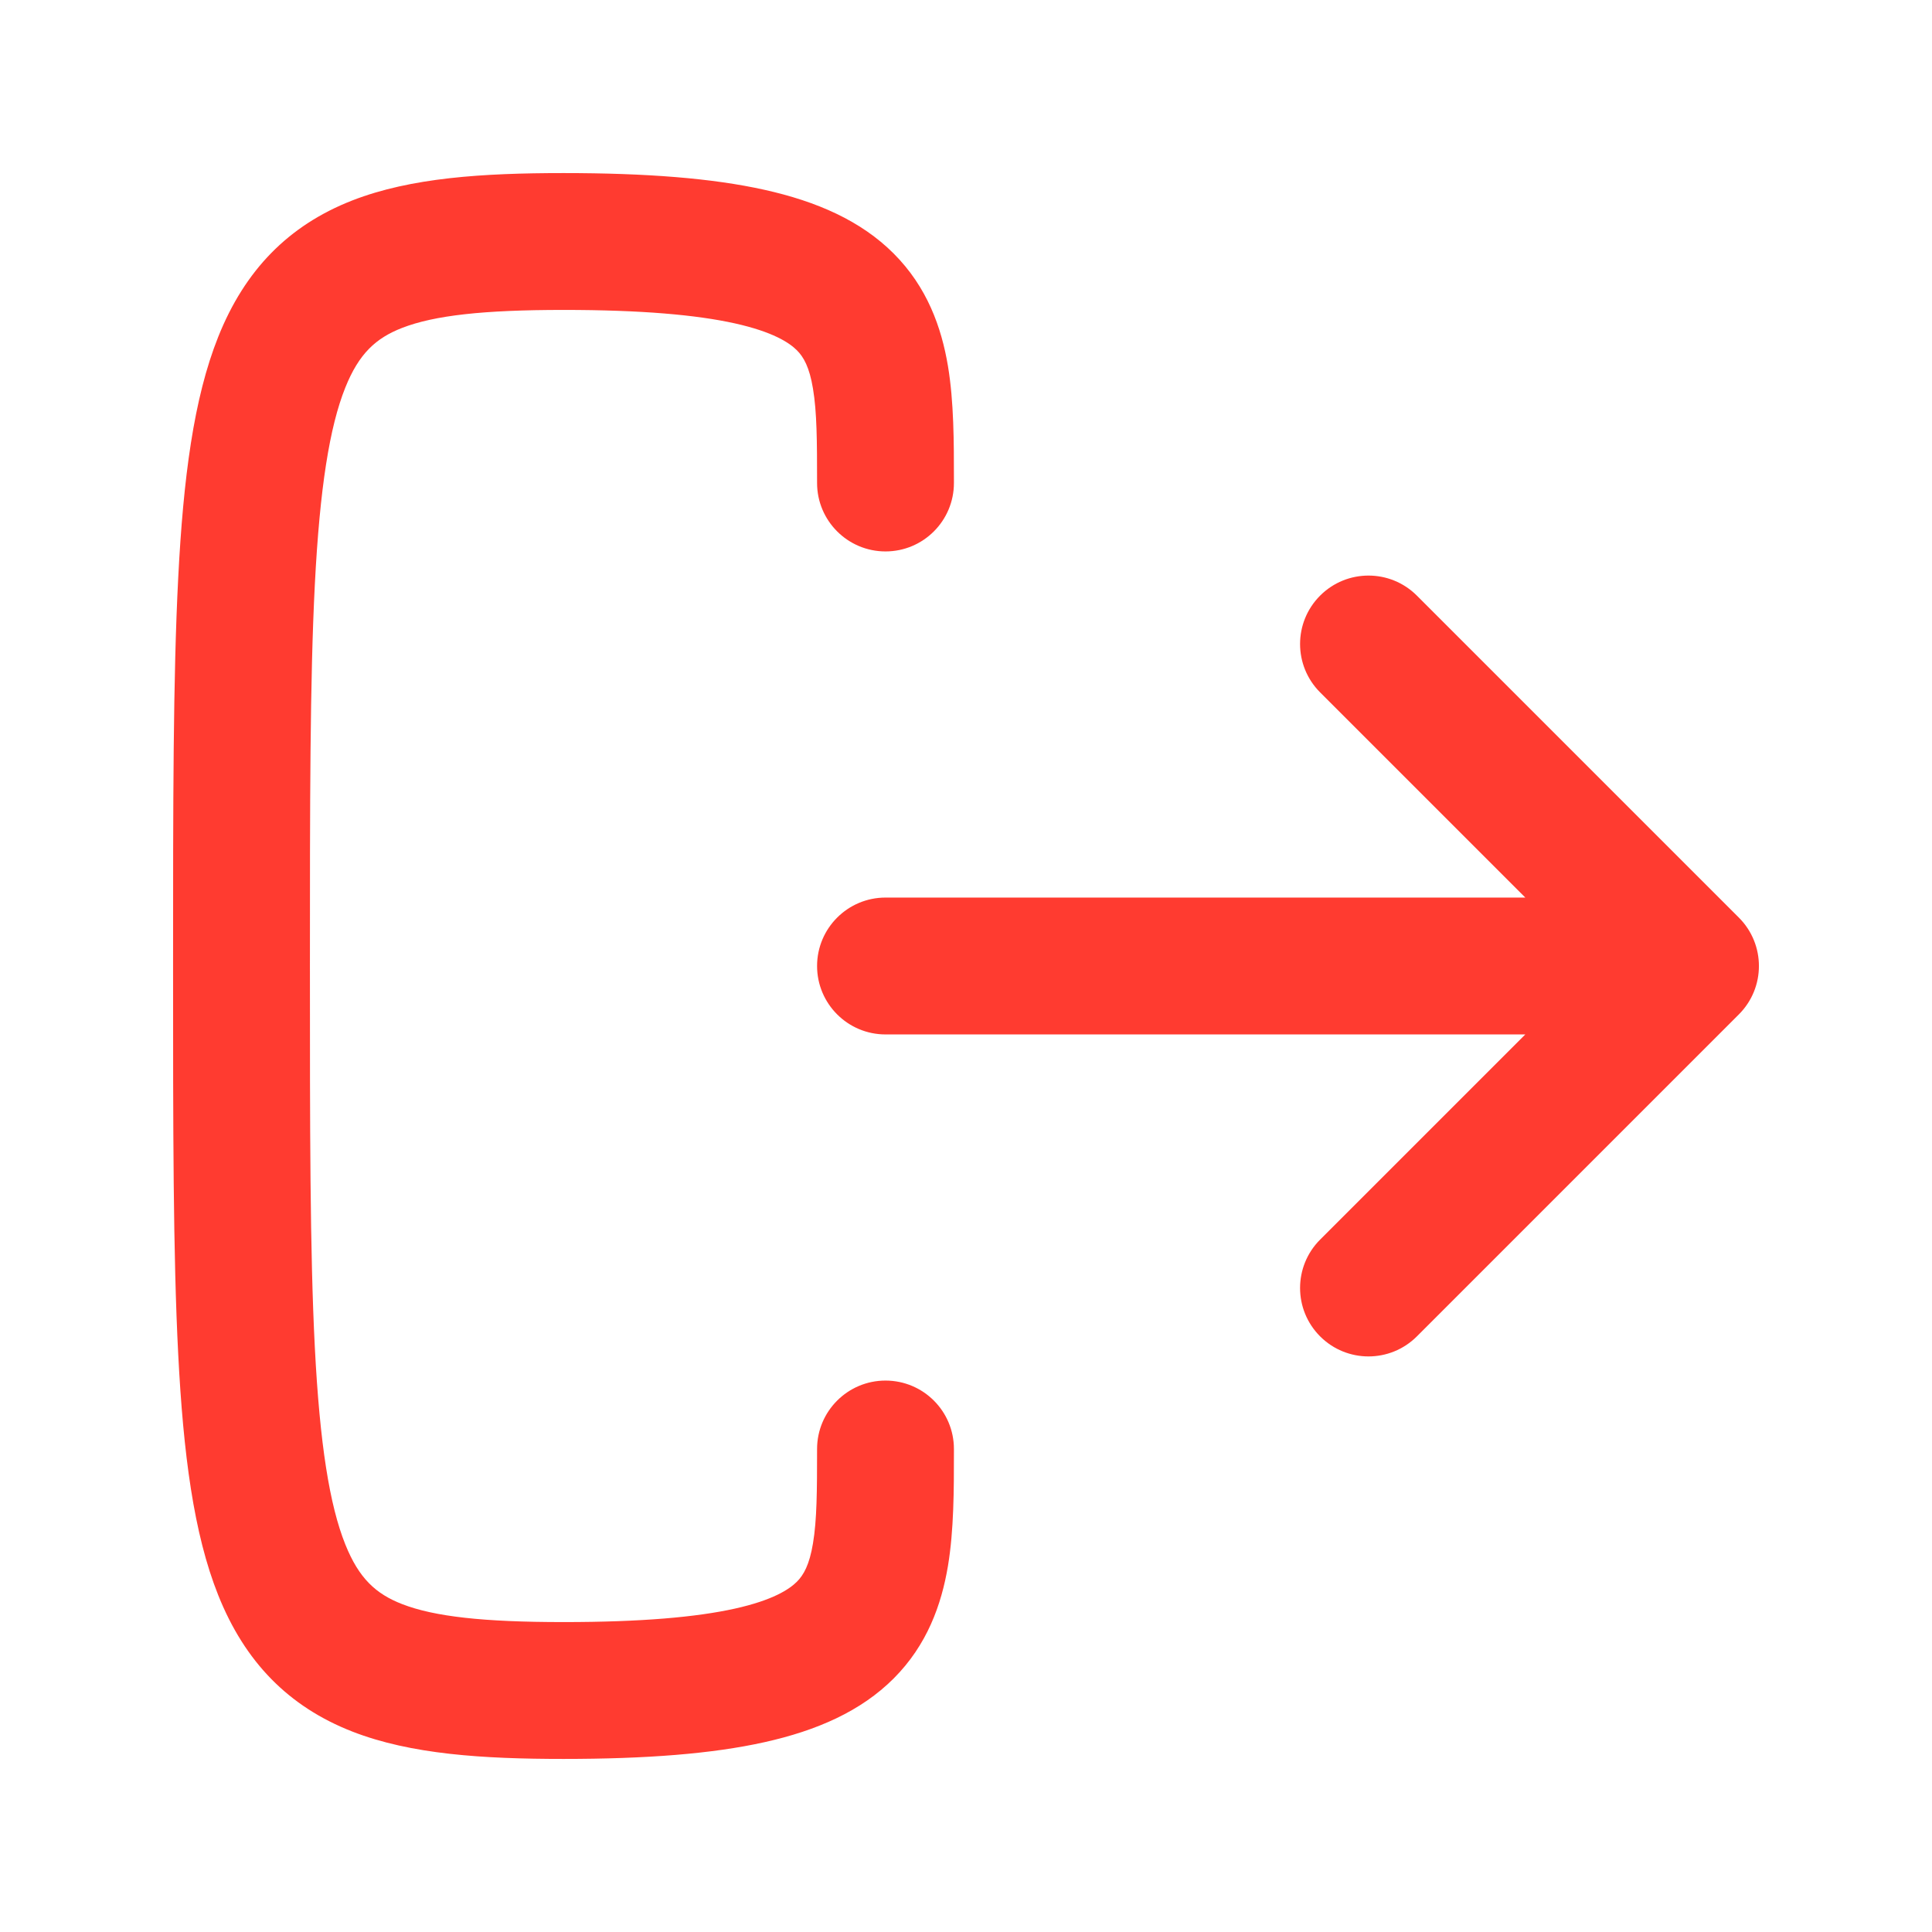
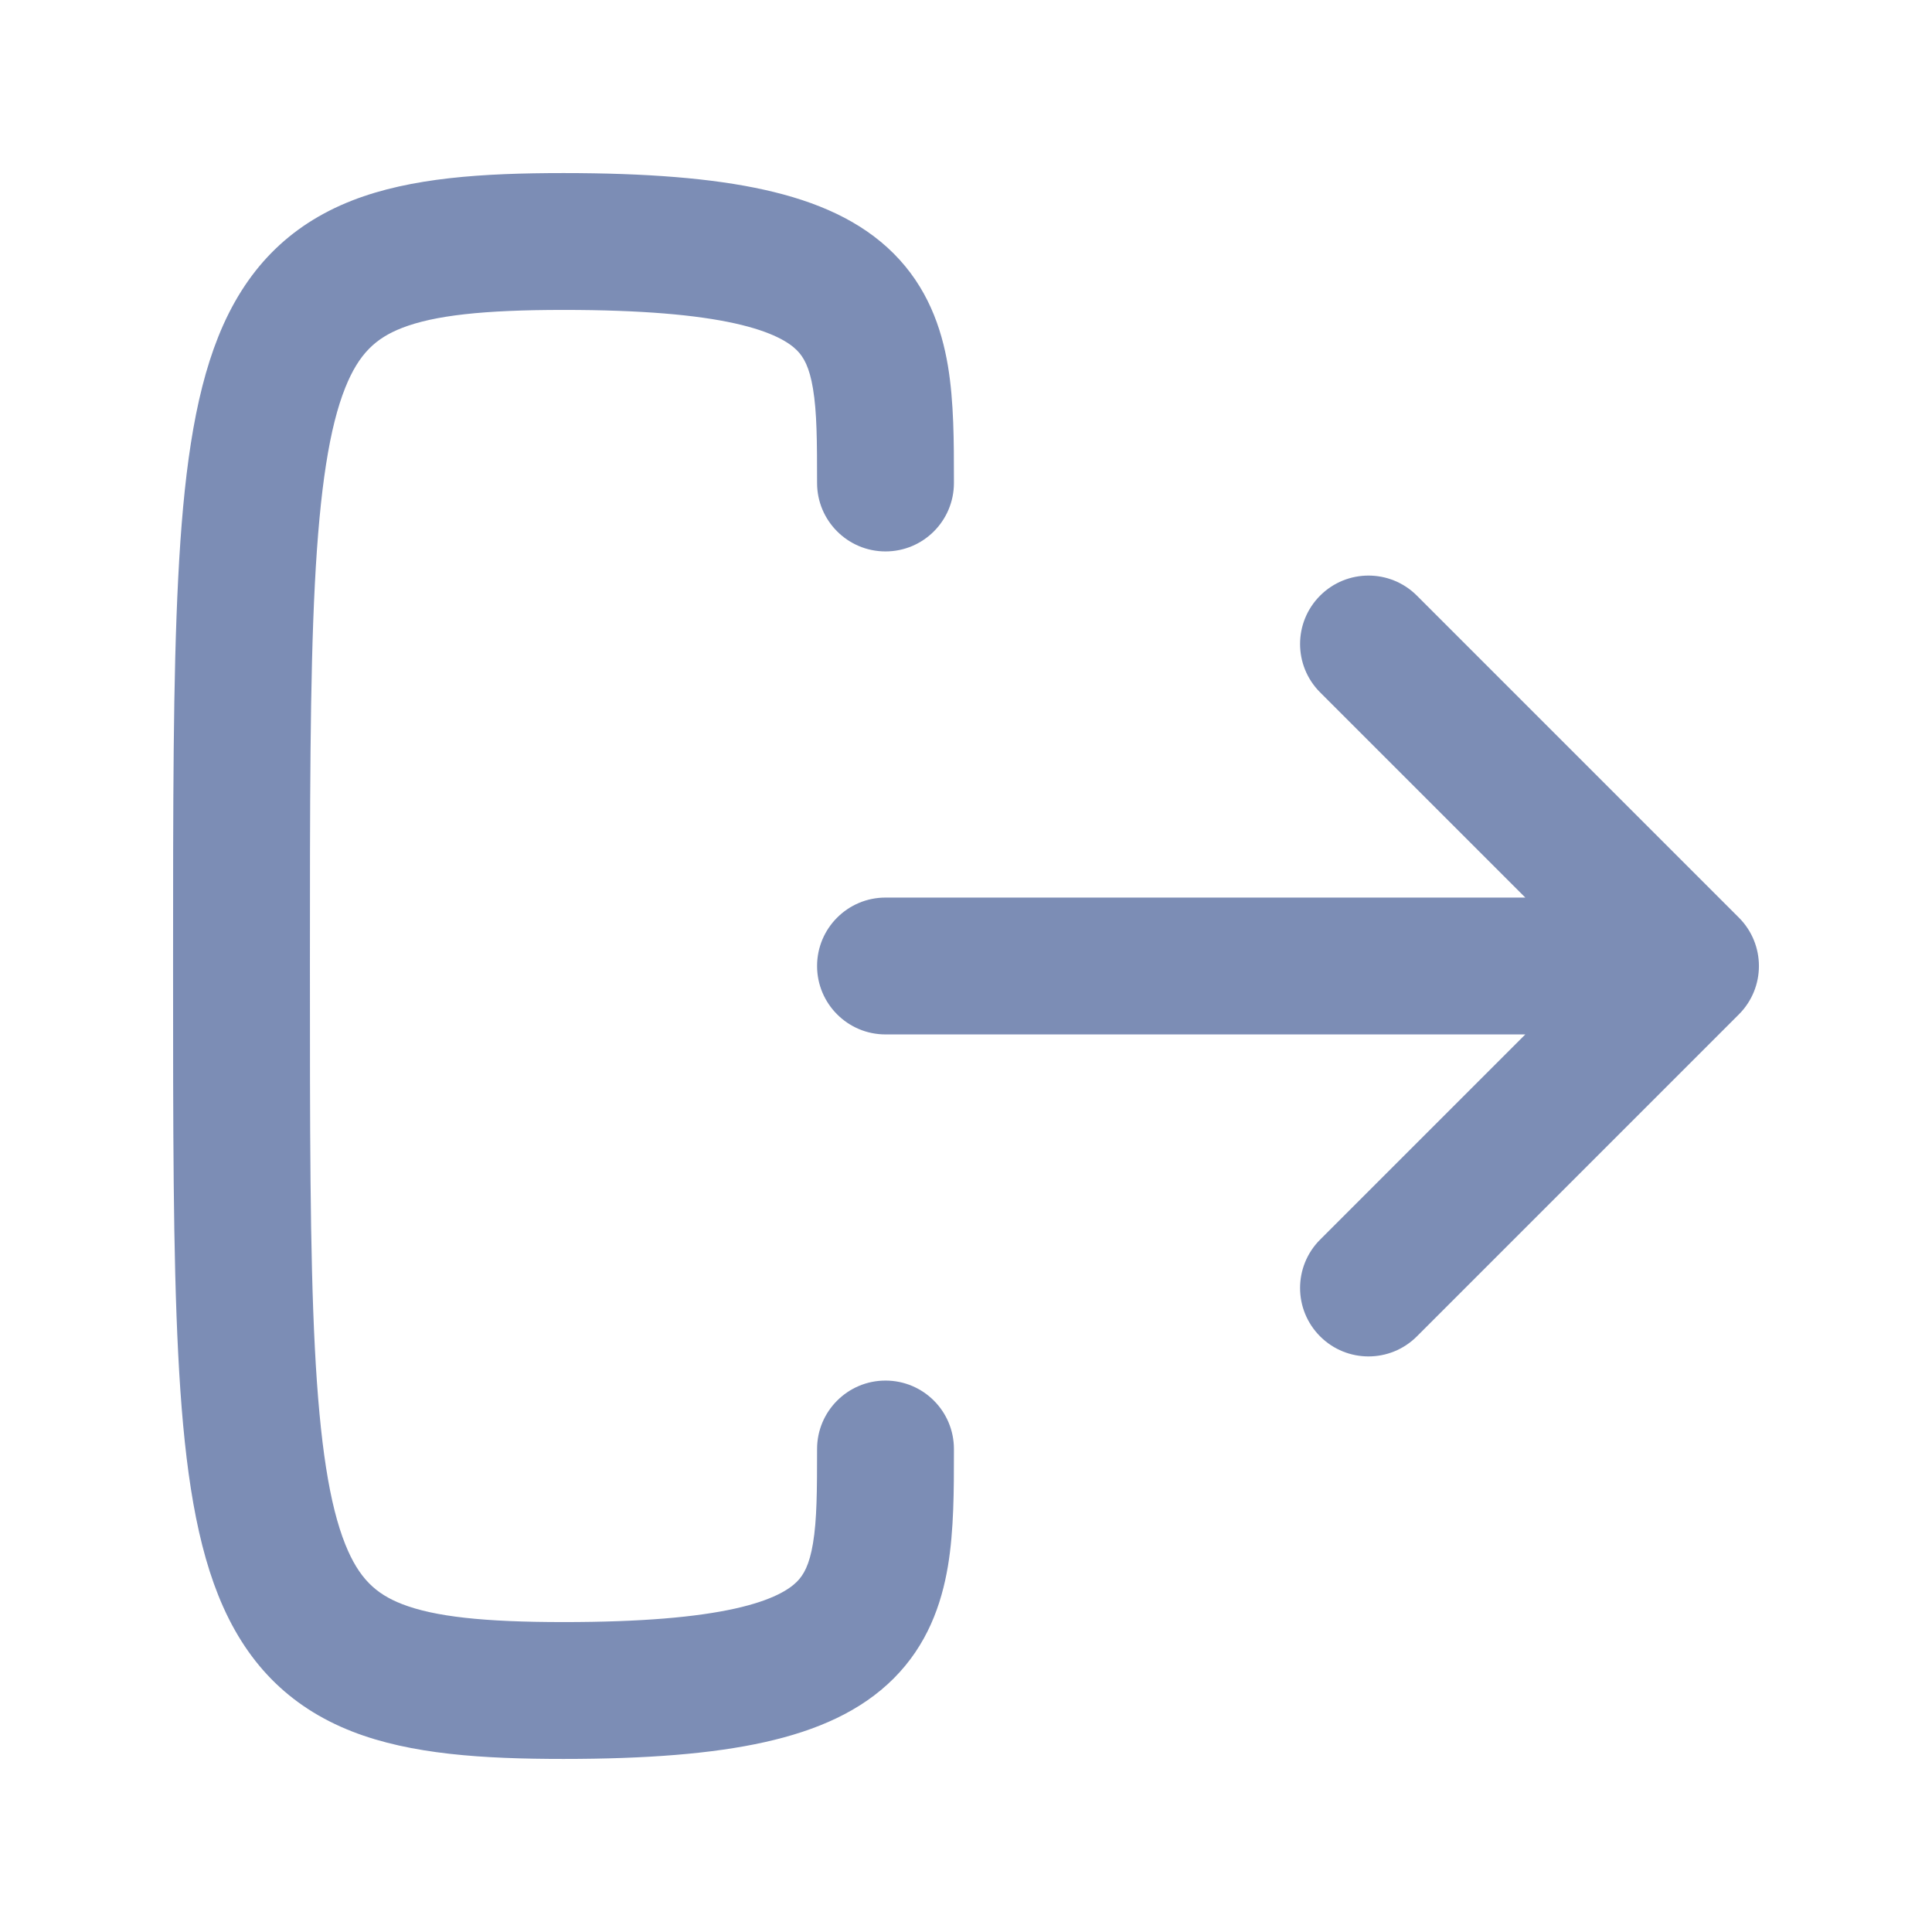
<svg xmlns="http://www.w3.org/2000/svg" width="24" height="24" viewBox="0 0 24 24" fill="none">
-   <path fill-rule="evenodd" clip-rule="evenodd" d="M3.85 12C3.85 9.991 3.85 8.454 3.911 7.262C3.973 6.055 4.095 5.301 4.289 4.816C4.459 4.392 4.669 4.2 4.996 4.073C5.396 3.918 6.004 3.85 7 3.85C7.974 3.85 8.653 3.912 9.128 4.017C9.601 4.122 9.805 4.257 9.899 4.351C9.983 4.435 10.055 4.56 10.099 4.827C10.148 5.118 10.15 5.478 10.15 6C10.15 6.469 10.531 6.85 11 6.85C11.47 6.85 11.85 6.469 11.85 6L11.85 5.957V5.957C11.85 5.491 11.85 4.993 11.776 4.548C11.695 4.065 11.517 3.565 11.101 3.149C10.695 2.743 10.149 2.503 9.497 2.358C8.847 2.213 8.026 2.15 7 2.15C5.996 2.15 5.104 2.207 4.379 2.489C3.581 2.8 3.041 3.358 2.711 4.184C2.405 4.949 2.277 5.945 2.214 7.175C2.15 8.416 2.15 9.996 2.15 11.976V11.976V12V12.024V12.024C2.15 14.004 2.15 15.584 2.214 16.825C2.277 18.055 2.405 19.051 2.711 19.816C3.041 20.642 3.581 21.2 4.379 21.511C5.104 21.793 5.996 21.85 7 21.85C8.026 21.85 8.847 21.787 9.497 21.642C10.149 21.497 10.695 21.257 11.101 20.851C11.517 20.435 11.695 19.935 11.776 19.452C11.85 19.007 11.85 18.509 11.85 18.043V18.043L11.85 18C11.85 17.531 11.47 17.15 11 17.15C10.531 17.15 10.15 17.531 10.15 18C10.15 18.522 10.148 18.882 10.099 19.173C10.055 19.439 9.983 19.565 9.899 19.649C9.805 19.743 9.601 19.878 9.128 19.983C8.653 20.088 7.974 20.15 7 20.15C6.004 20.15 5.396 20.082 4.996 19.927C4.669 19.8 4.459 19.608 4.289 19.184C4.095 18.699 3.973 17.945 3.911 16.738C3.85 15.546 3.85 14.009 3.85 12ZM17.601 7.399C17.269 7.067 16.731 7.067 16.399 7.399C16.067 7.731 16.067 8.269 16.399 8.601L18.948 11.15H11C10.531 11.15 10.15 11.531 10.15 12C10.15 12.469 10.531 12.85 11 12.85H18.948L16.399 15.399C16.067 15.731 16.067 16.269 16.399 16.601C16.731 16.933 17.269 16.933 17.601 16.601L21.601 12.601C21.933 12.269 21.933 11.731 21.601 11.399L17.601 7.399Z" fill="#FF3B30" />
+   <path fill-rule="evenodd" clip-rule="evenodd" d="M3.85 12C3.85 9.991 3.85 8.454 3.911 7.262C3.973 6.055 4.095 5.301 4.289 4.816C4.459 4.392 4.669 4.2 4.996 4.073C5.396 3.918 6.004 3.85 7 3.85C7.974 3.85 8.653 3.912 9.128 4.017C9.601 4.122 9.805 4.257 9.899 4.351C9.983 4.435 10.055 4.56 10.099 4.827C10.148 5.118 10.15 5.478 10.15 6C10.15 6.469 10.531 6.85 11 6.85C11.47 6.85 11.85 6.469 11.85 6L11.85 5.957V5.957C11.85 5.491 11.85 4.993 11.776 4.548C11.695 4.065 11.517 3.565 11.101 3.149C10.695 2.743 10.149 2.503 9.497 2.358C8.847 2.213 8.026 2.15 7 2.15C5.996 2.15 5.104 2.207 4.379 2.489C3.581 2.8 3.041 3.358 2.711 4.184C2.405 4.949 2.277 5.945 2.214 7.175C2.15 8.416 2.15 9.996 2.15 11.976V11.976V12V12.024V12.024C2.15 14.004 2.15 15.584 2.214 16.825C2.277 18.055 2.405 19.051 2.711 19.816C3.041 20.642 3.581 21.2 4.379 21.511C5.104 21.793 5.996 21.85 7 21.85C8.026 21.85 8.847 21.787 9.497 21.642C10.149 21.497 10.695 21.257 11.101 20.851C11.517 20.435 11.695 19.935 11.776 19.452C11.85 19.007 11.85 18.509 11.85 18.043V18.043L11.85 18C11.85 17.531 11.47 17.15 11 17.15C10.531 17.15 10.15 17.531 10.15 18C10.15 18.522 10.148 18.882 10.099 19.173C10.055 19.439 9.983 19.565 9.899 19.649C9.805 19.743 9.601 19.878 9.128 19.983C8.653 20.088 7.974 20.15 7 20.15C6.004 20.15 5.396 20.082 4.996 19.927C4.669 19.8 4.459 19.608 4.289 19.184C4.095 18.699 3.973 17.945 3.911 16.738C3.85 15.546 3.85 14.009 3.85 12ZM17.601 7.399C17.269 7.067 16.731 7.067 16.399 7.399C16.067 7.731 16.067 8.269 16.399 8.601L18.948 11.15H11C10.531 11.15 10.15 11.531 10.15 12C10.15 12.469 10.531 12.85 11 12.85H18.948L16.399 15.399C16.067 15.731 16.067 16.269 16.399 16.601C16.731 16.933 17.269 16.933 17.601 16.601L21.601 12.601C21.933 12.269 21.933 11.731 21.601 11.399L17.601 7.399Z" fill="#7C8DB5" />
</svg>
